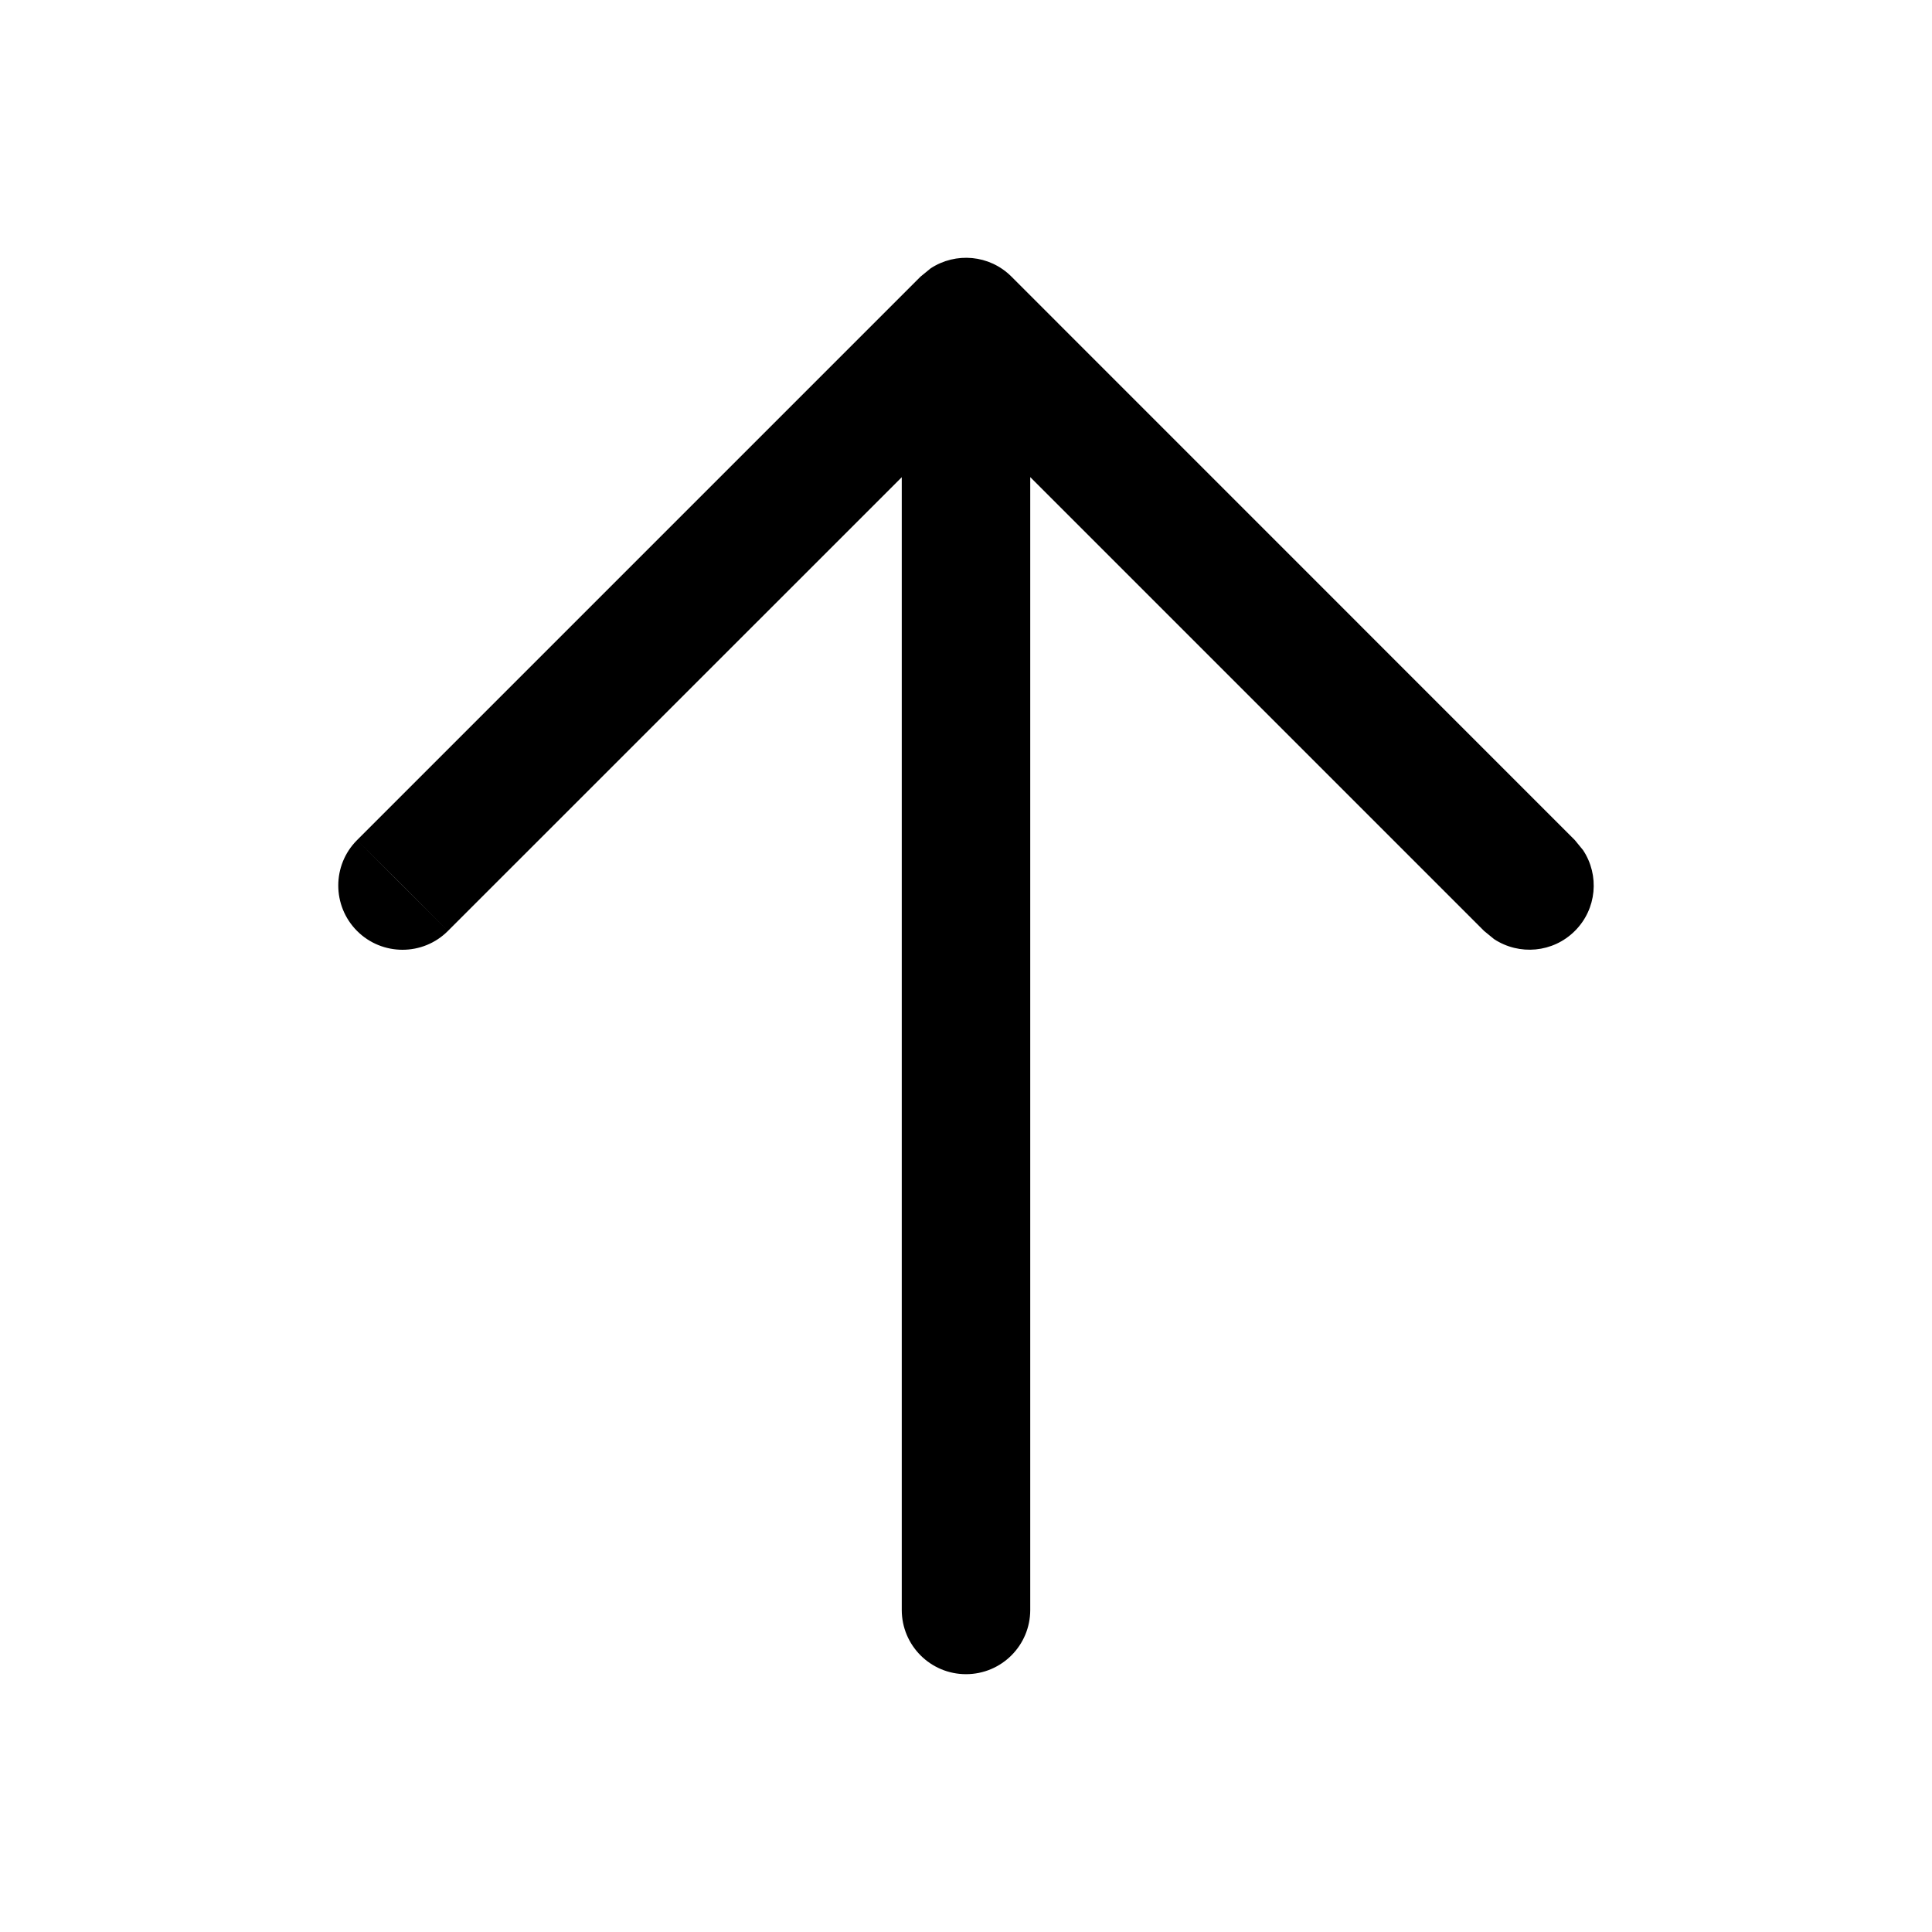
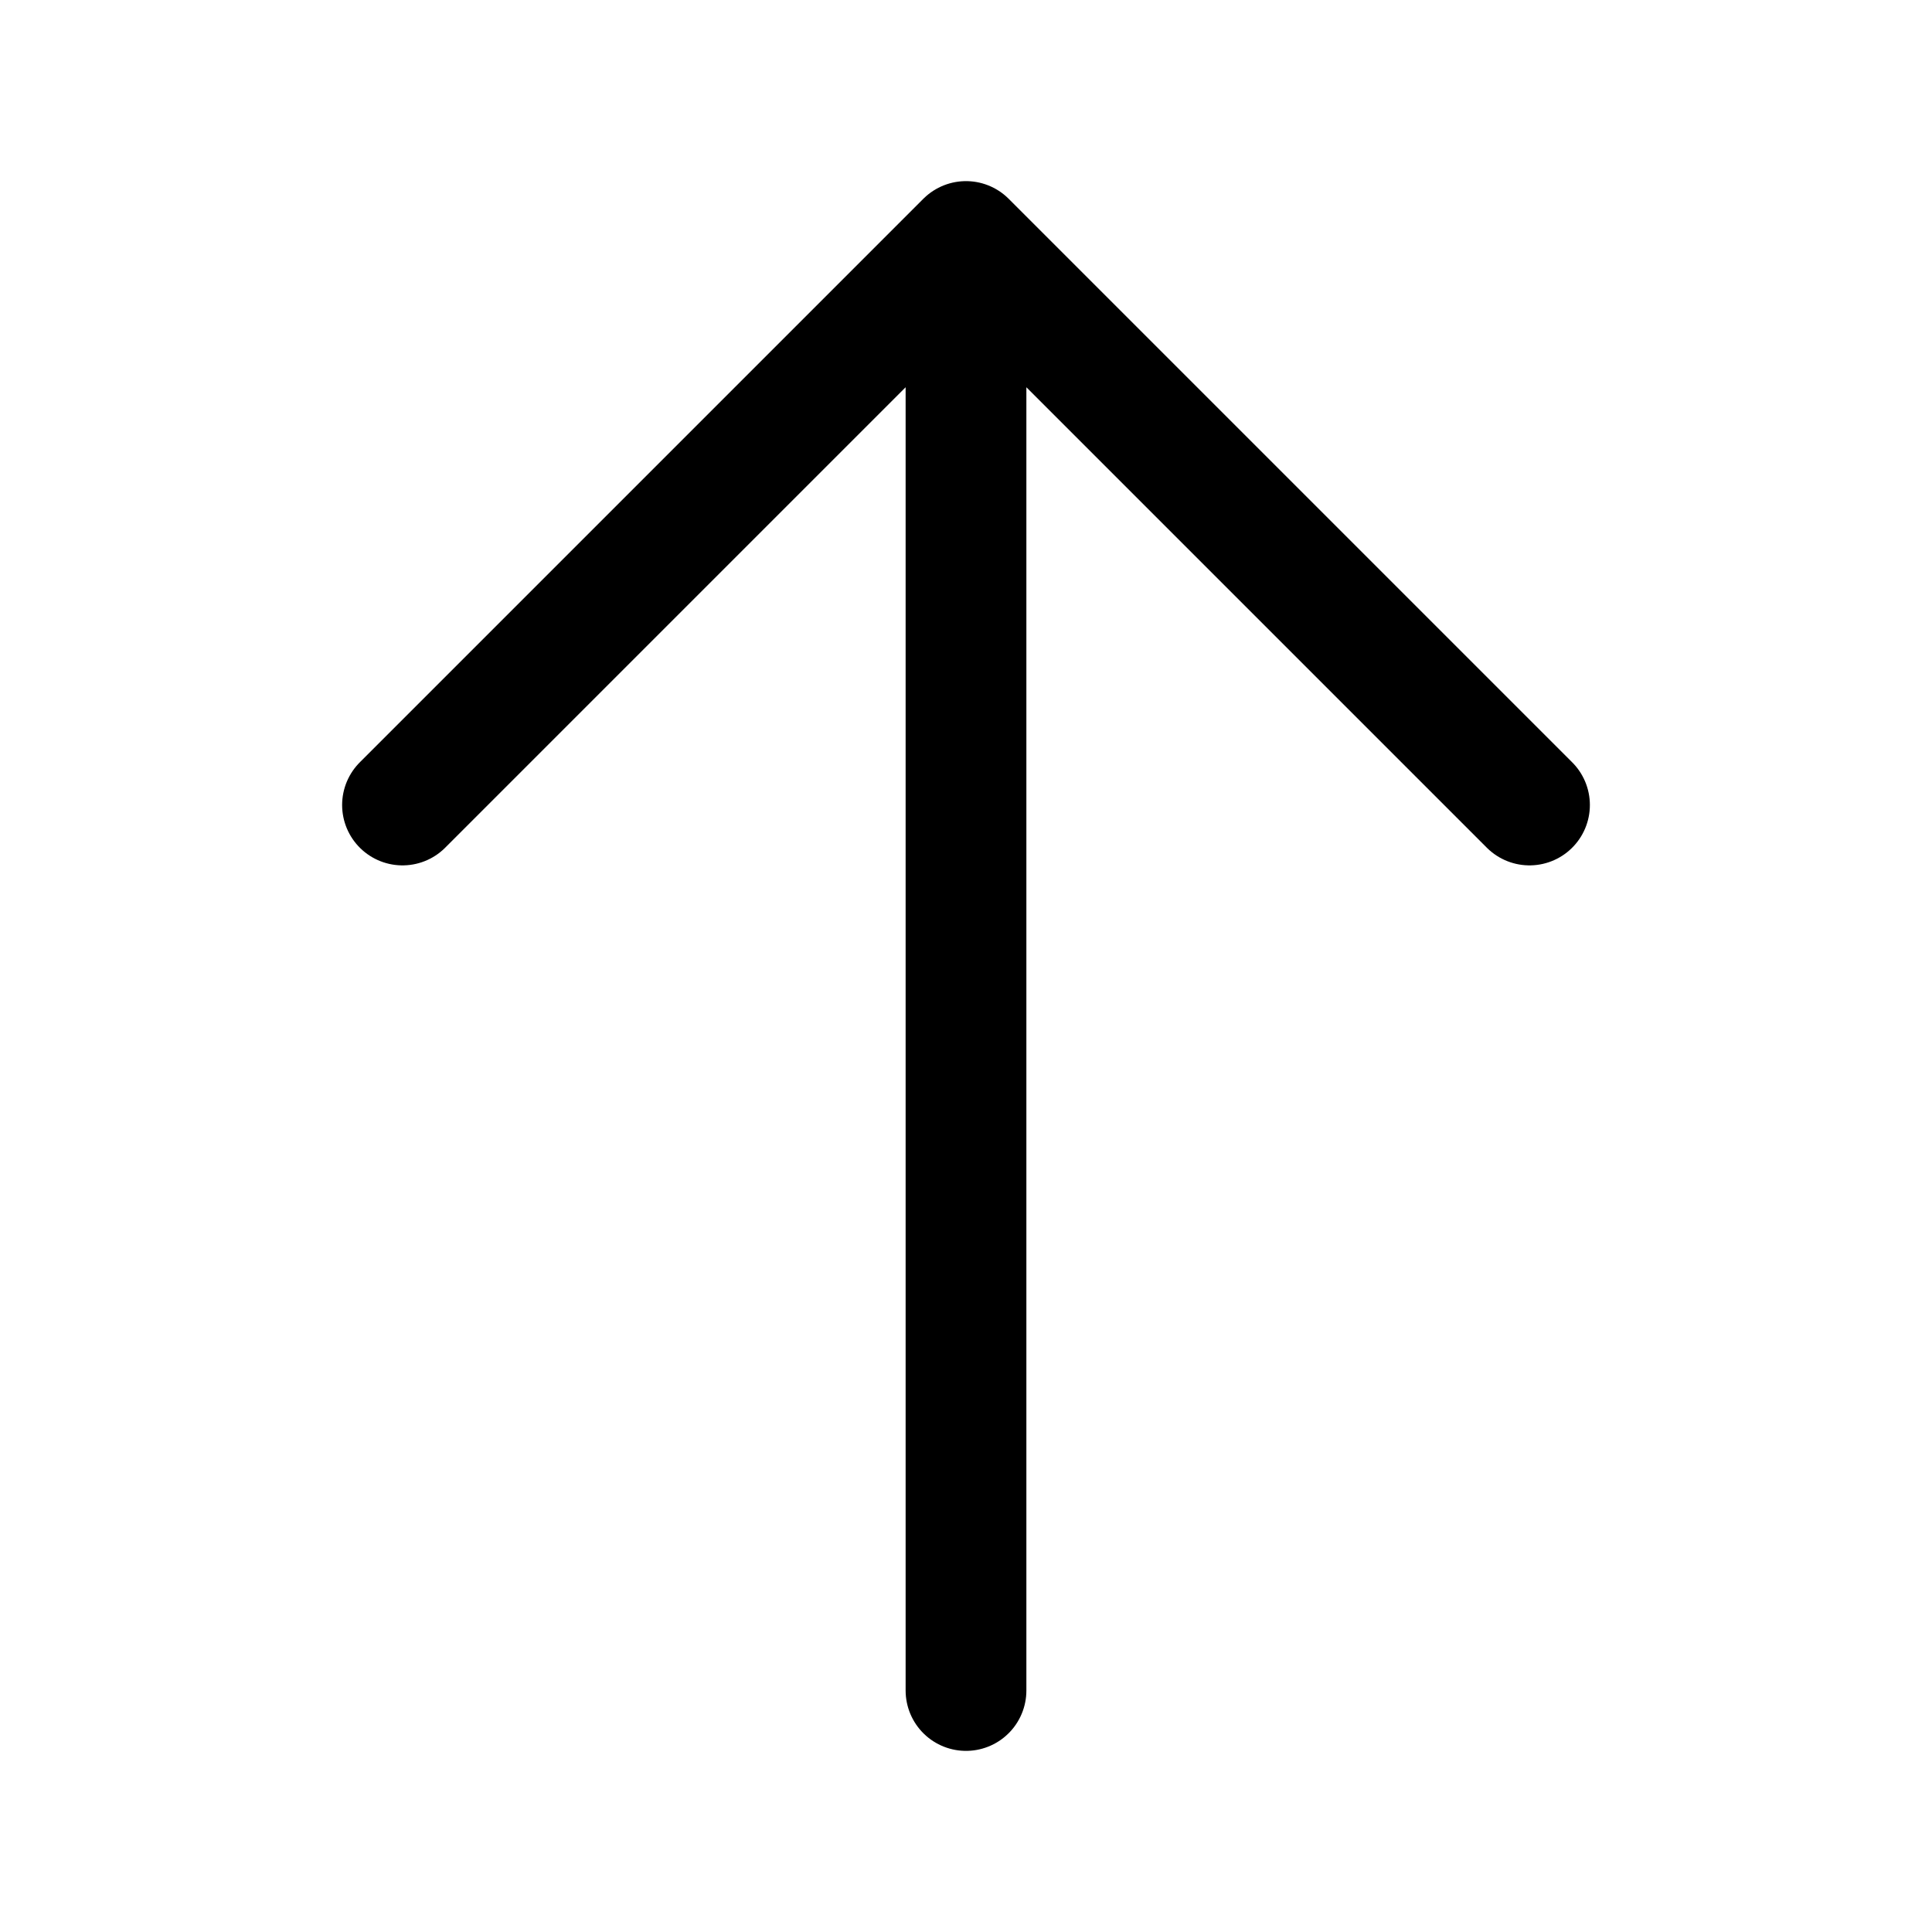
- <svg xmlns="http://www.w3.org/2000/svg" width="20" height="20" viewBox="0 0 20 20" fill="none">
-   <path d="M9.335 16.666V4.94L4.637 9.637L4.167 9.166L3.696 8.697L9.53 2.863L9.634 2.778C9.893 2.608 10.243 2.636 10.47 2.863L16.303 8.697L16.388 8.801C16.559 9.059 16.531 9.41 16.303 9.637C16.076 9.864 15.726 9.892 15.467 9.722L15.363 9.637L10.665 4.939V16.666C10.665 17.034 10.367 17.331 10 17.331C9.633 17.331 9.335 17.034 9.335 16.666ZM4.637 9.637C4.378 9.897 3.956 9.897 3.696 9.637C3.437 9.377 3.437 8.956 3.696 8.697L4.637 9.637Z" fill="currentColor" />
+ <svg xmlns="http://www.w3.org/2000/svg" viewBox="0 0 24 24" fill="none" stroke="currentColor" stroke-width="1.5" stroke-linecap="round" stroke-linejoin="round">
+   <path d="M12 21V3M5 10l7-7 7 7" />
</svg>
